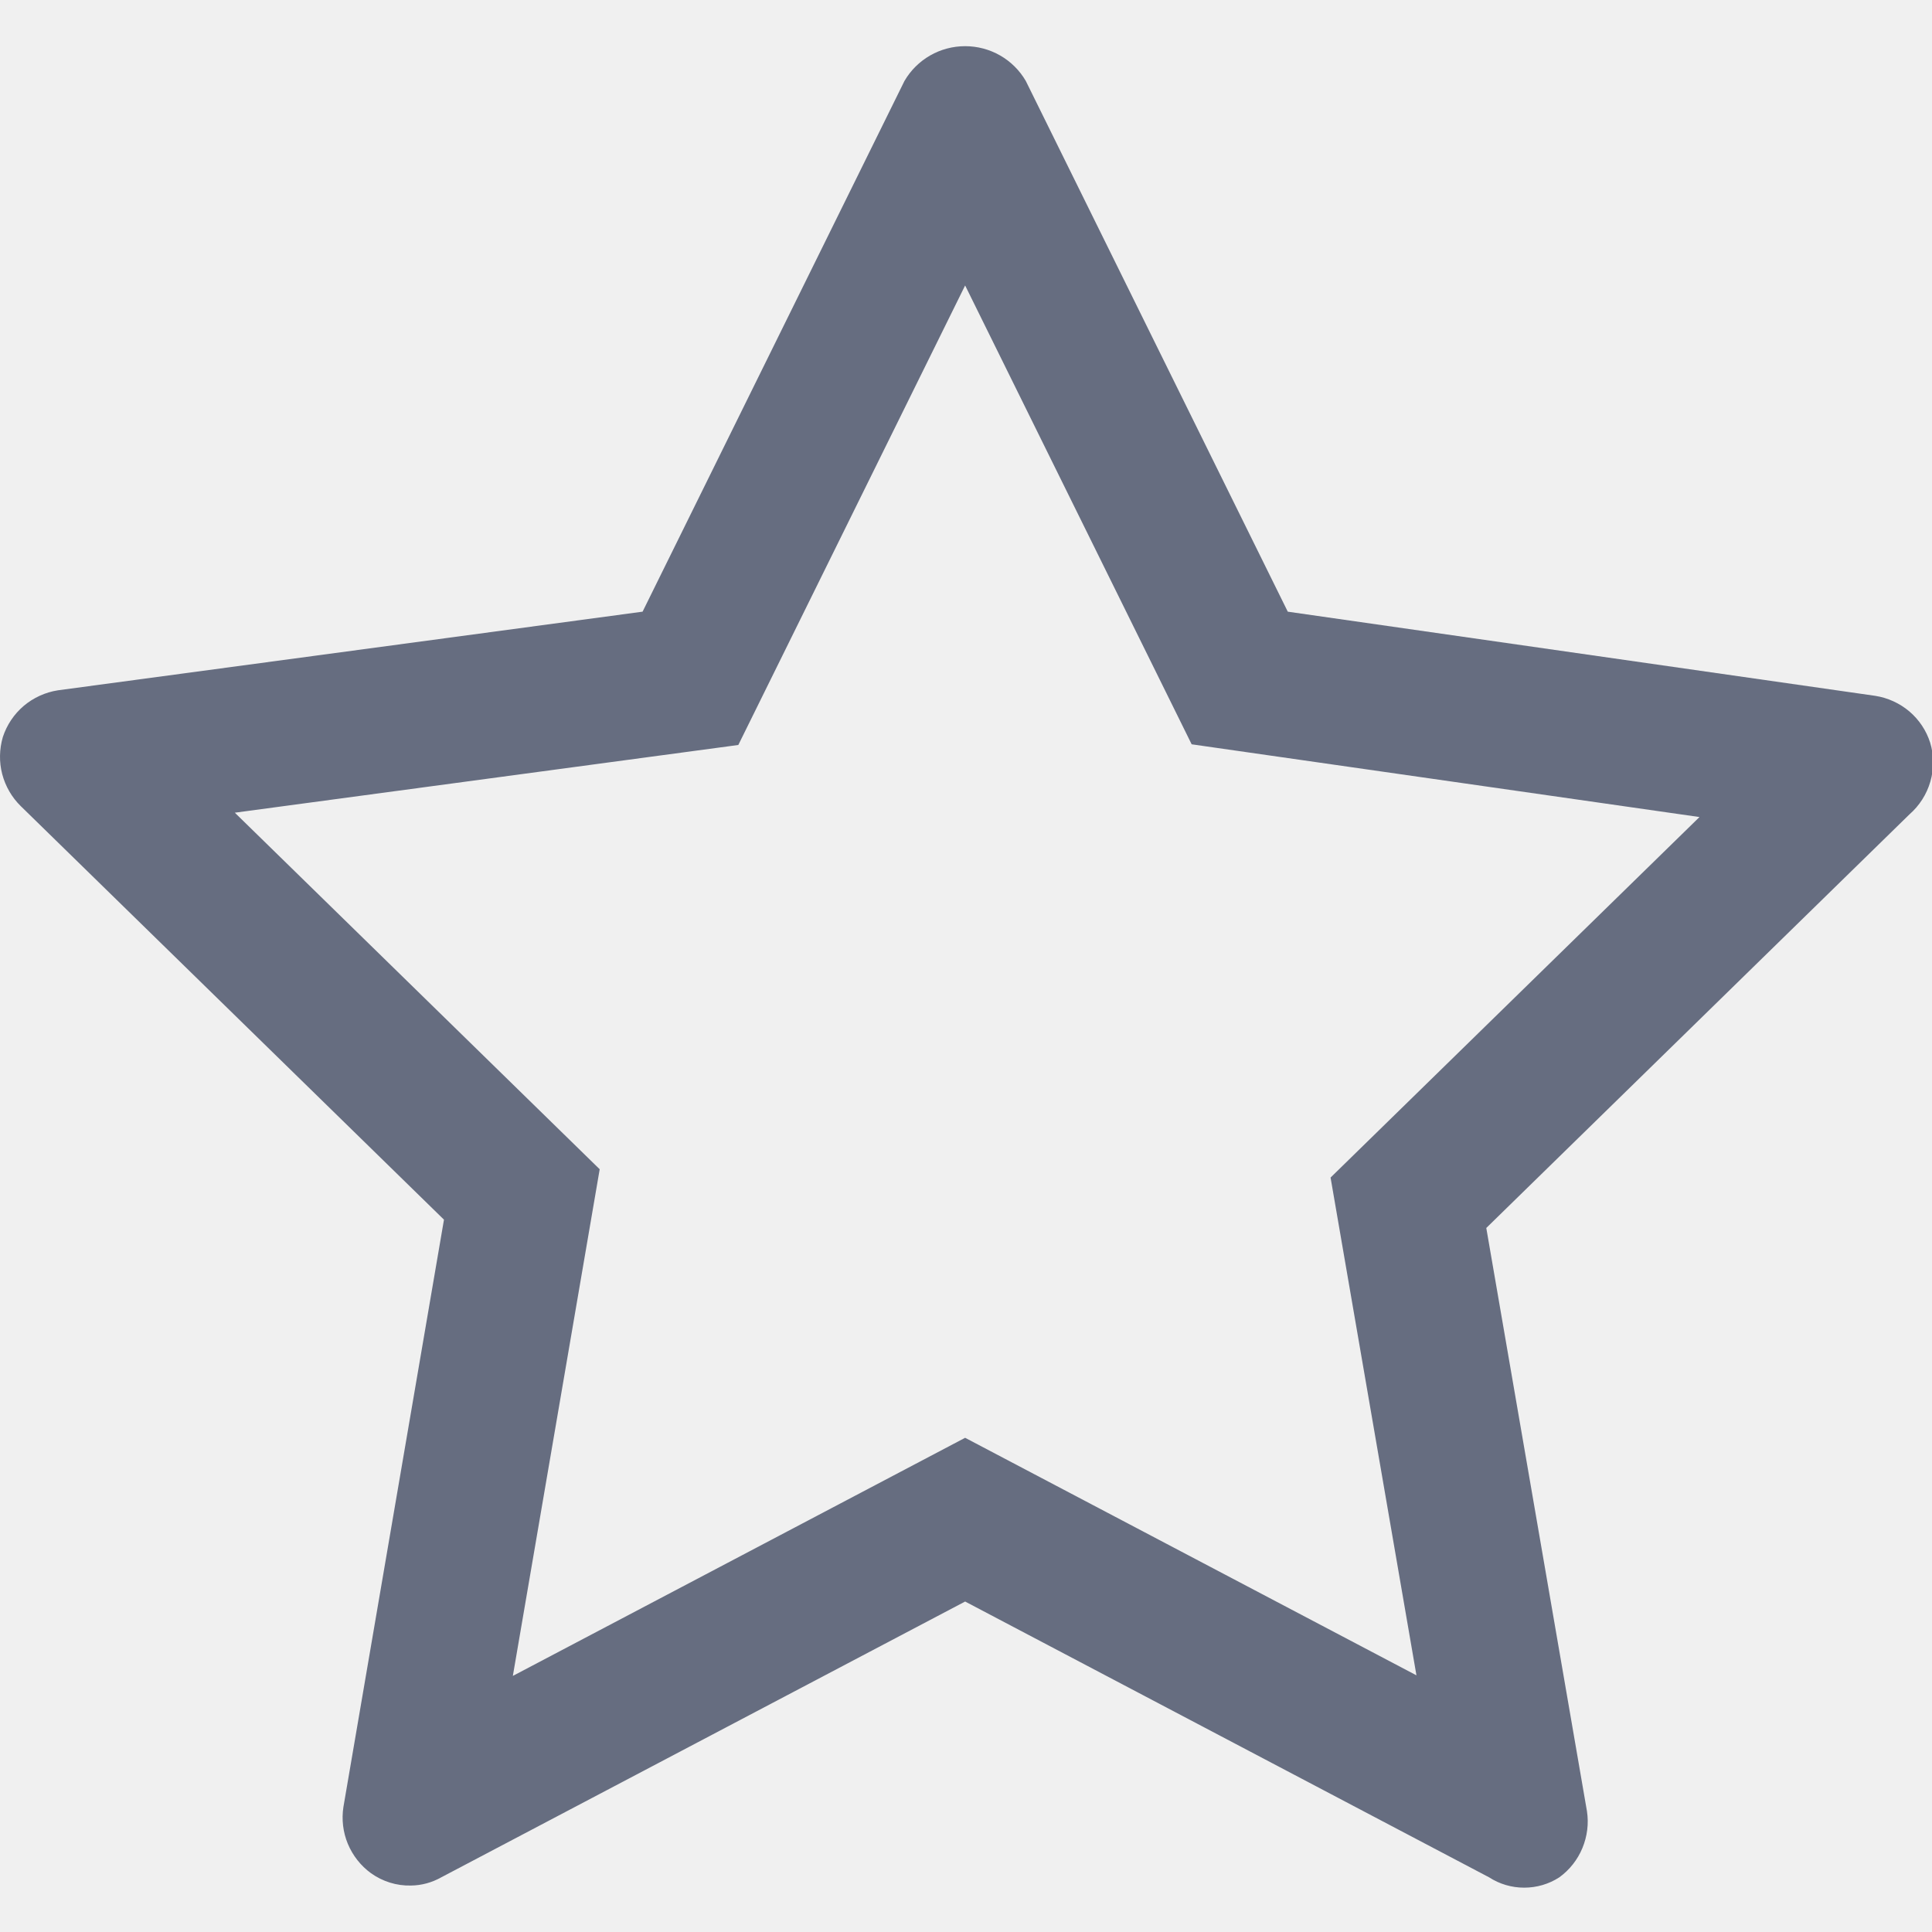
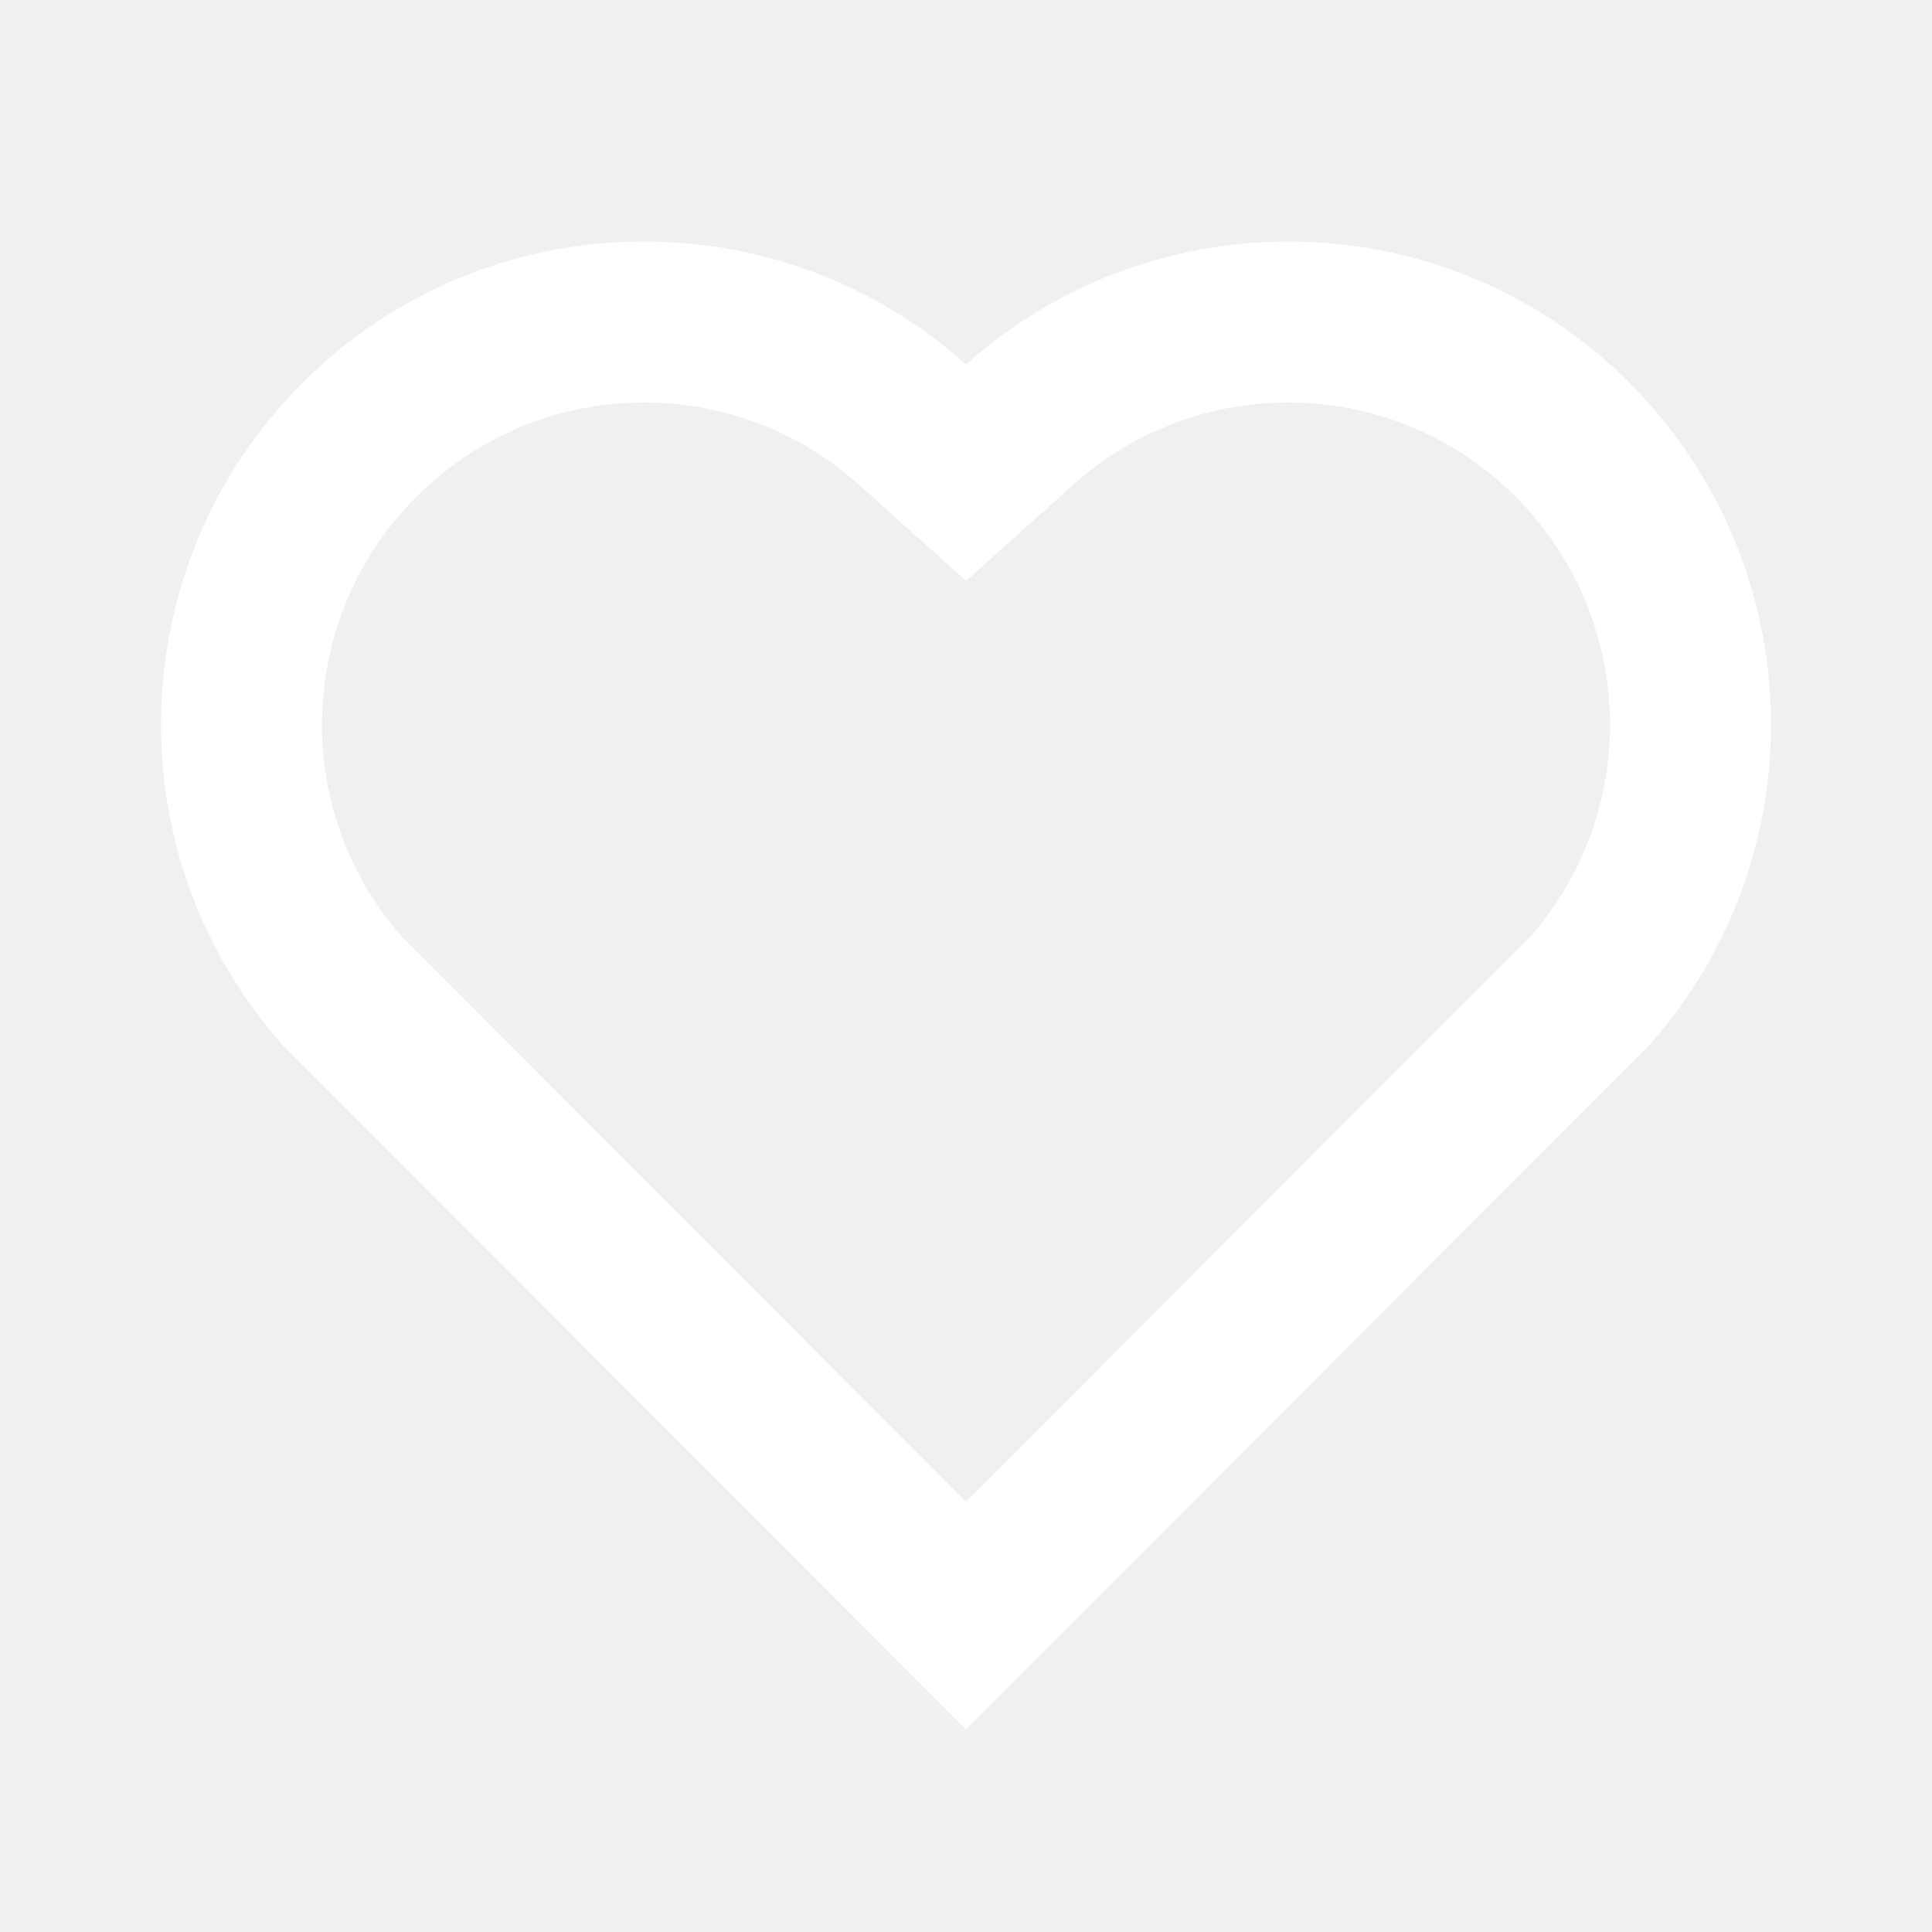
- <svg xmlns="http://www.w3.org/2000/svg" width="20" height="20" viewBox="0 0 20 20" fill="none">
-   <g id="Frame" clip-path="url(#clip0_885_5871)">
-     <path id="Vector (Stroke)" fill-rule="evenodd" clip-rule="evenodd" d="M0.215 8.345L4.596 12.626L3.555 18.706C3.535 18.835 3.551 18.968 3.601 19.088C3.652 19.209 3.734 19.314 3.84 19.391C3.96 19.477 4.106 19.523 4.254 19.519C4.364 19.518 4.472 19.488 4.568 19.434L9.991 16.579L15.415 19.434C15.523 19.504 15.649 19.541 15.778 19.541C15.908 19.541 16.034 19.504 16.142 19.434C16.248 19.357 16.331 19.252 16.381 19.131C16.431 19.01 16.448 18.878 16.428 18.749L15.386 12.712L19.767 8.43C19.87 8.34 19.945 8.222 19.983 8.091C20.021 7.959 20.021 7.819 19.981 7.688C19.941 7.562 19.866 7.45 19.765 7.364C19.664 7.279 19.541 7.223 19.411 7.203L13.331 6.332L10.619 0.838C10.555 0.728 10.463 0.637 10.353 0.574C10.243 0.511 10.118 0.478 9.991 0.478C9.864 0.478 9.739 0.511 9.629 0.574C9.519 0.637 9.427 0.728 9.363 0.838L6.652 6.332L0.6 7.146C0.47 7.166 0.347 7.222 0.246 7.307C0.145 7.393 0.07 7.505 0.029 7.631C-0.007 7.756 -0.01 7.888 0.023 8.014C0.056 8.139 0.122 8.254 0.215 8.345ZM2.431 8.413L7.643 7.712L9.991 2.955L12.336 7.705L17.593 8.458L13.774 12.19L14.663 17.343L9.991 14.884L5.309 17.349L6.208 12.104L2.431 8.413Z" fill="#666D80" />
-   </g>
-   <defs>
-     <clipPath id="clip0_885_5871">
-       <rect width="20" height="20" fill="white" />
-     </clipPath>
-   </defs>
+ <svg xmlns="http://www.w3.org/2000/svg" width="24" height="24" viewBox="0 0 24 24" fill="none">
+   <path d="M12.001 4.529C14.35 2.42 17.98 2.49 20.243 4.757C22.505 7.025 22.583 10.637 20.479 12.993L12 21.485L3.521 12.993C1.417 10.637 1.496 7.019 3.757 4.757C6.022 2.493 9.645 2.417 12.001 4.529ZM18.827 6.17C17.328 4.668 14.908 4.607 13.337 6.017L12.002 7.215L10.666 6.018C9.091 4.606 6.675 4.668 5.172 6.172C3.682 7.661 3.607 10.047 4.98 11.623L12 18.654L19.02 11.623C20.393 10.047 20.319 7.665 18.827 6.17Z" fill="white" />
</svg>
